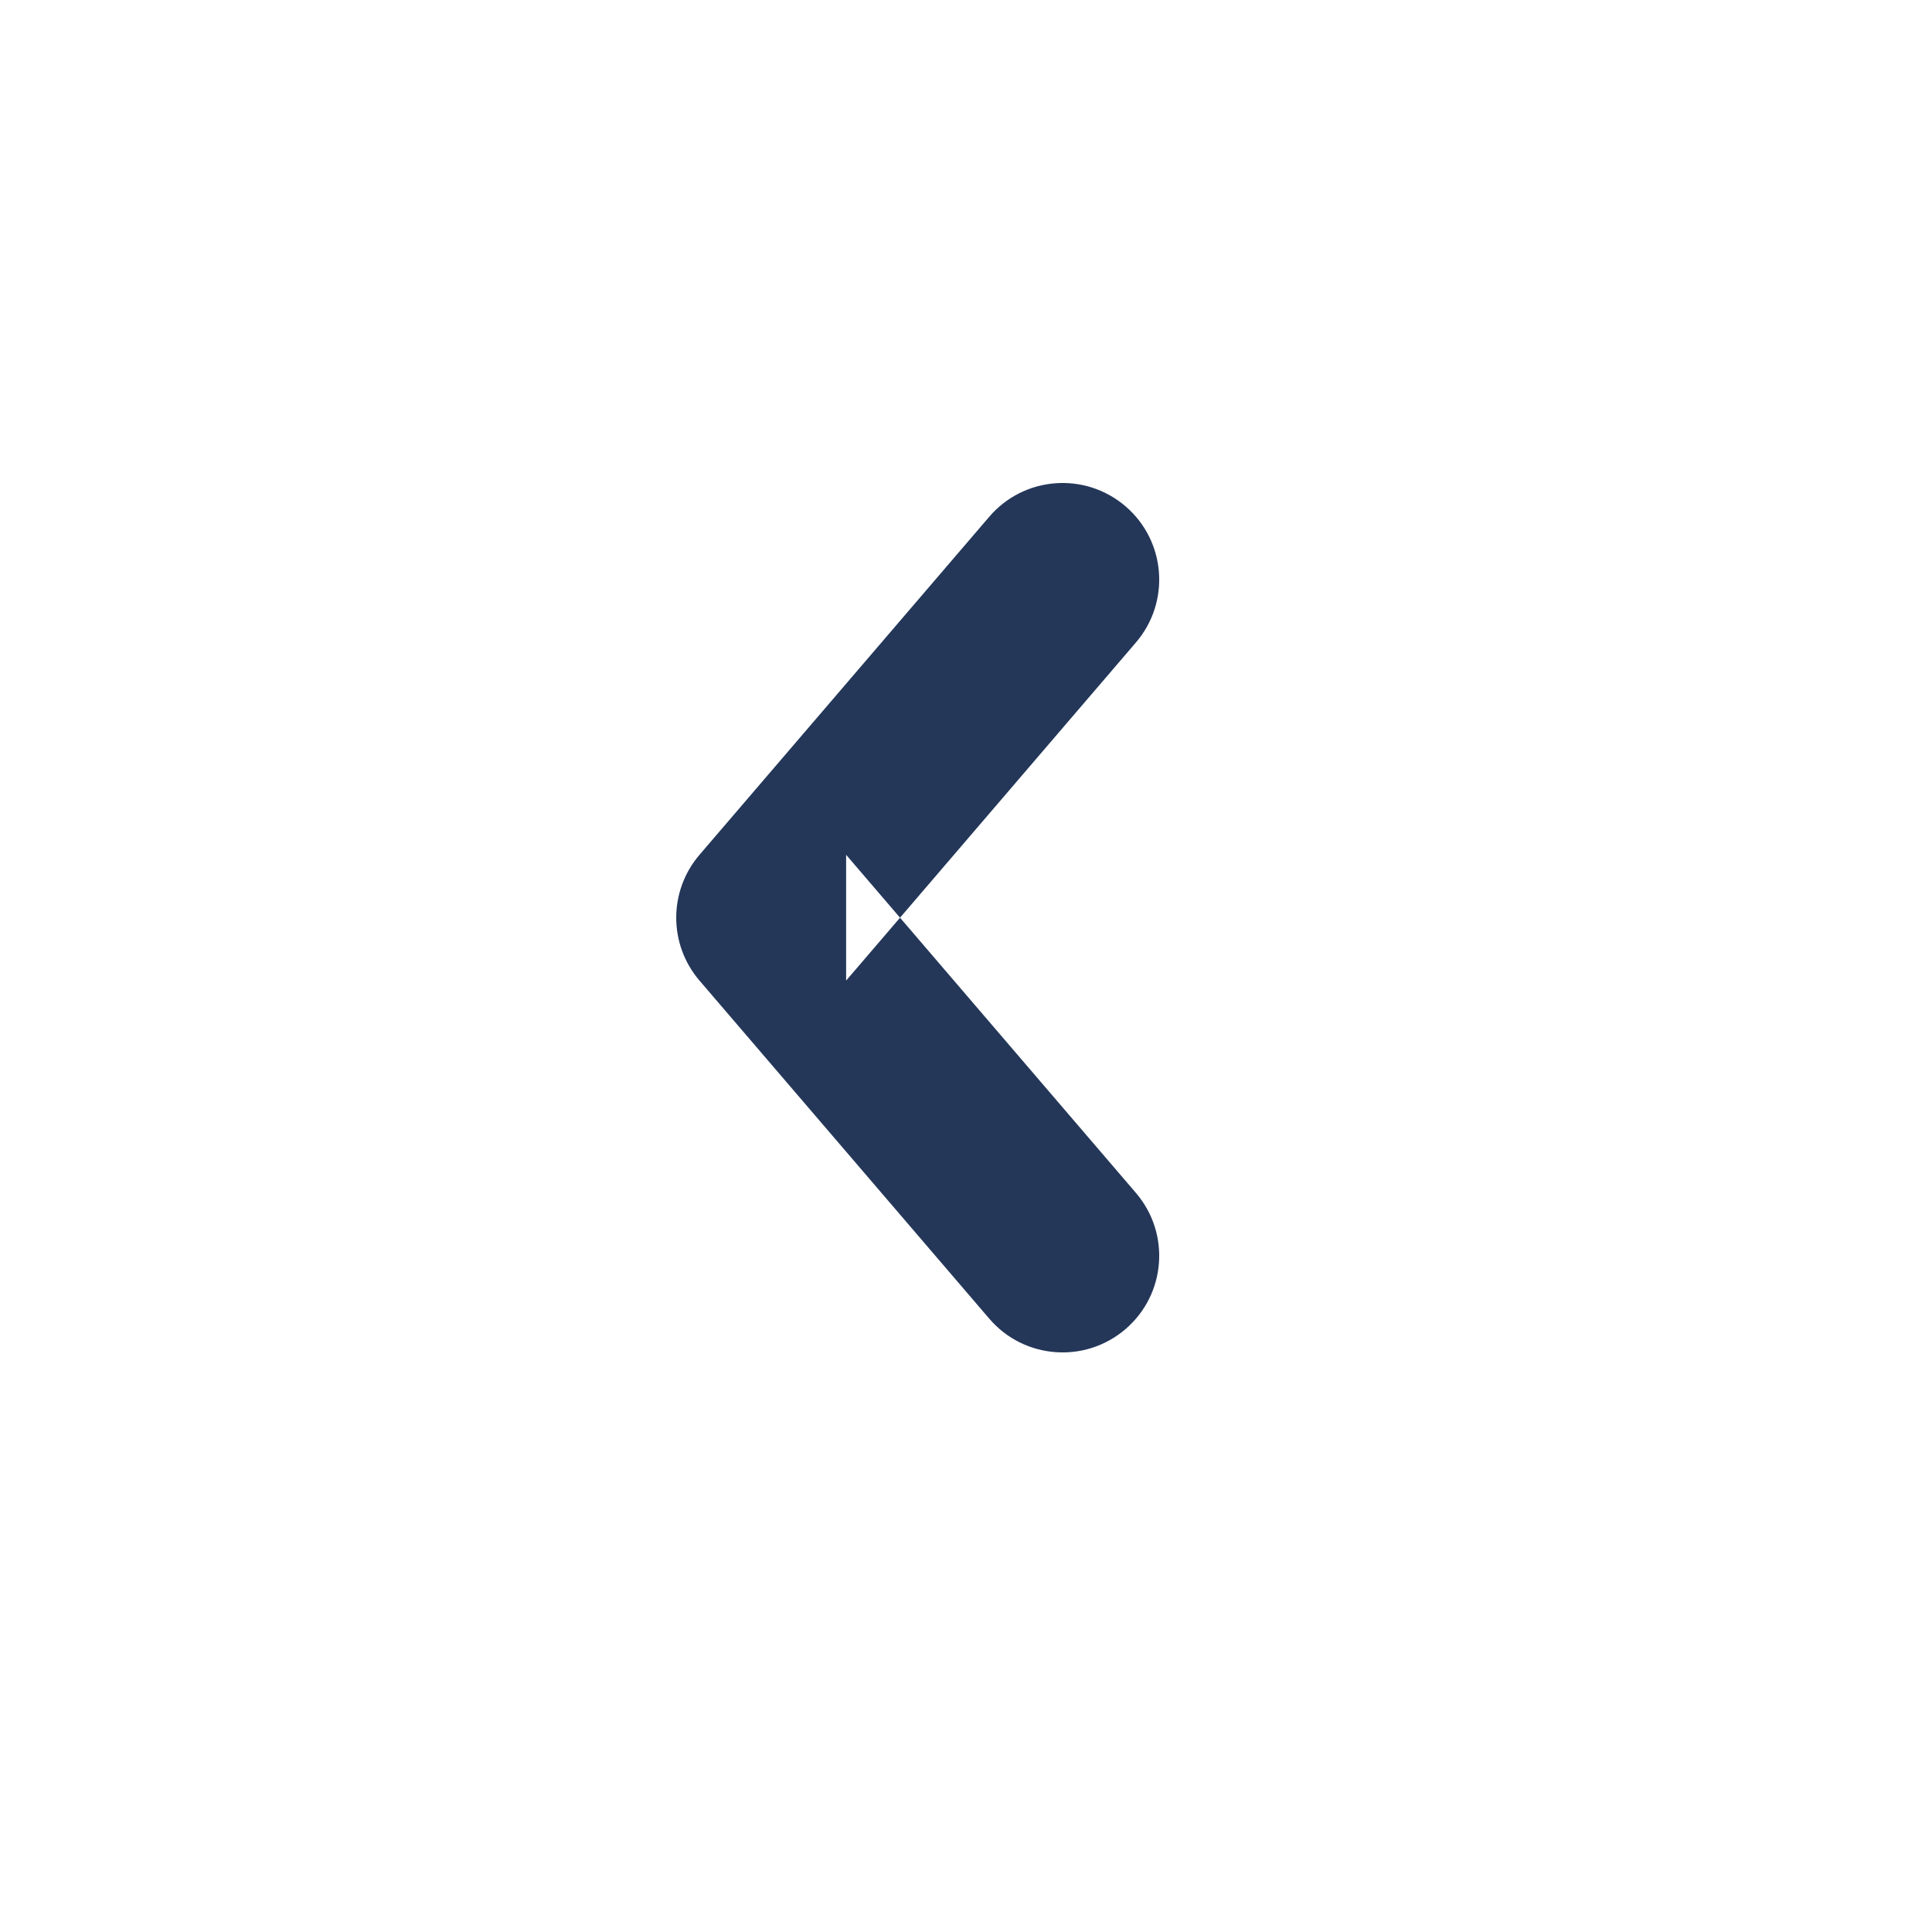
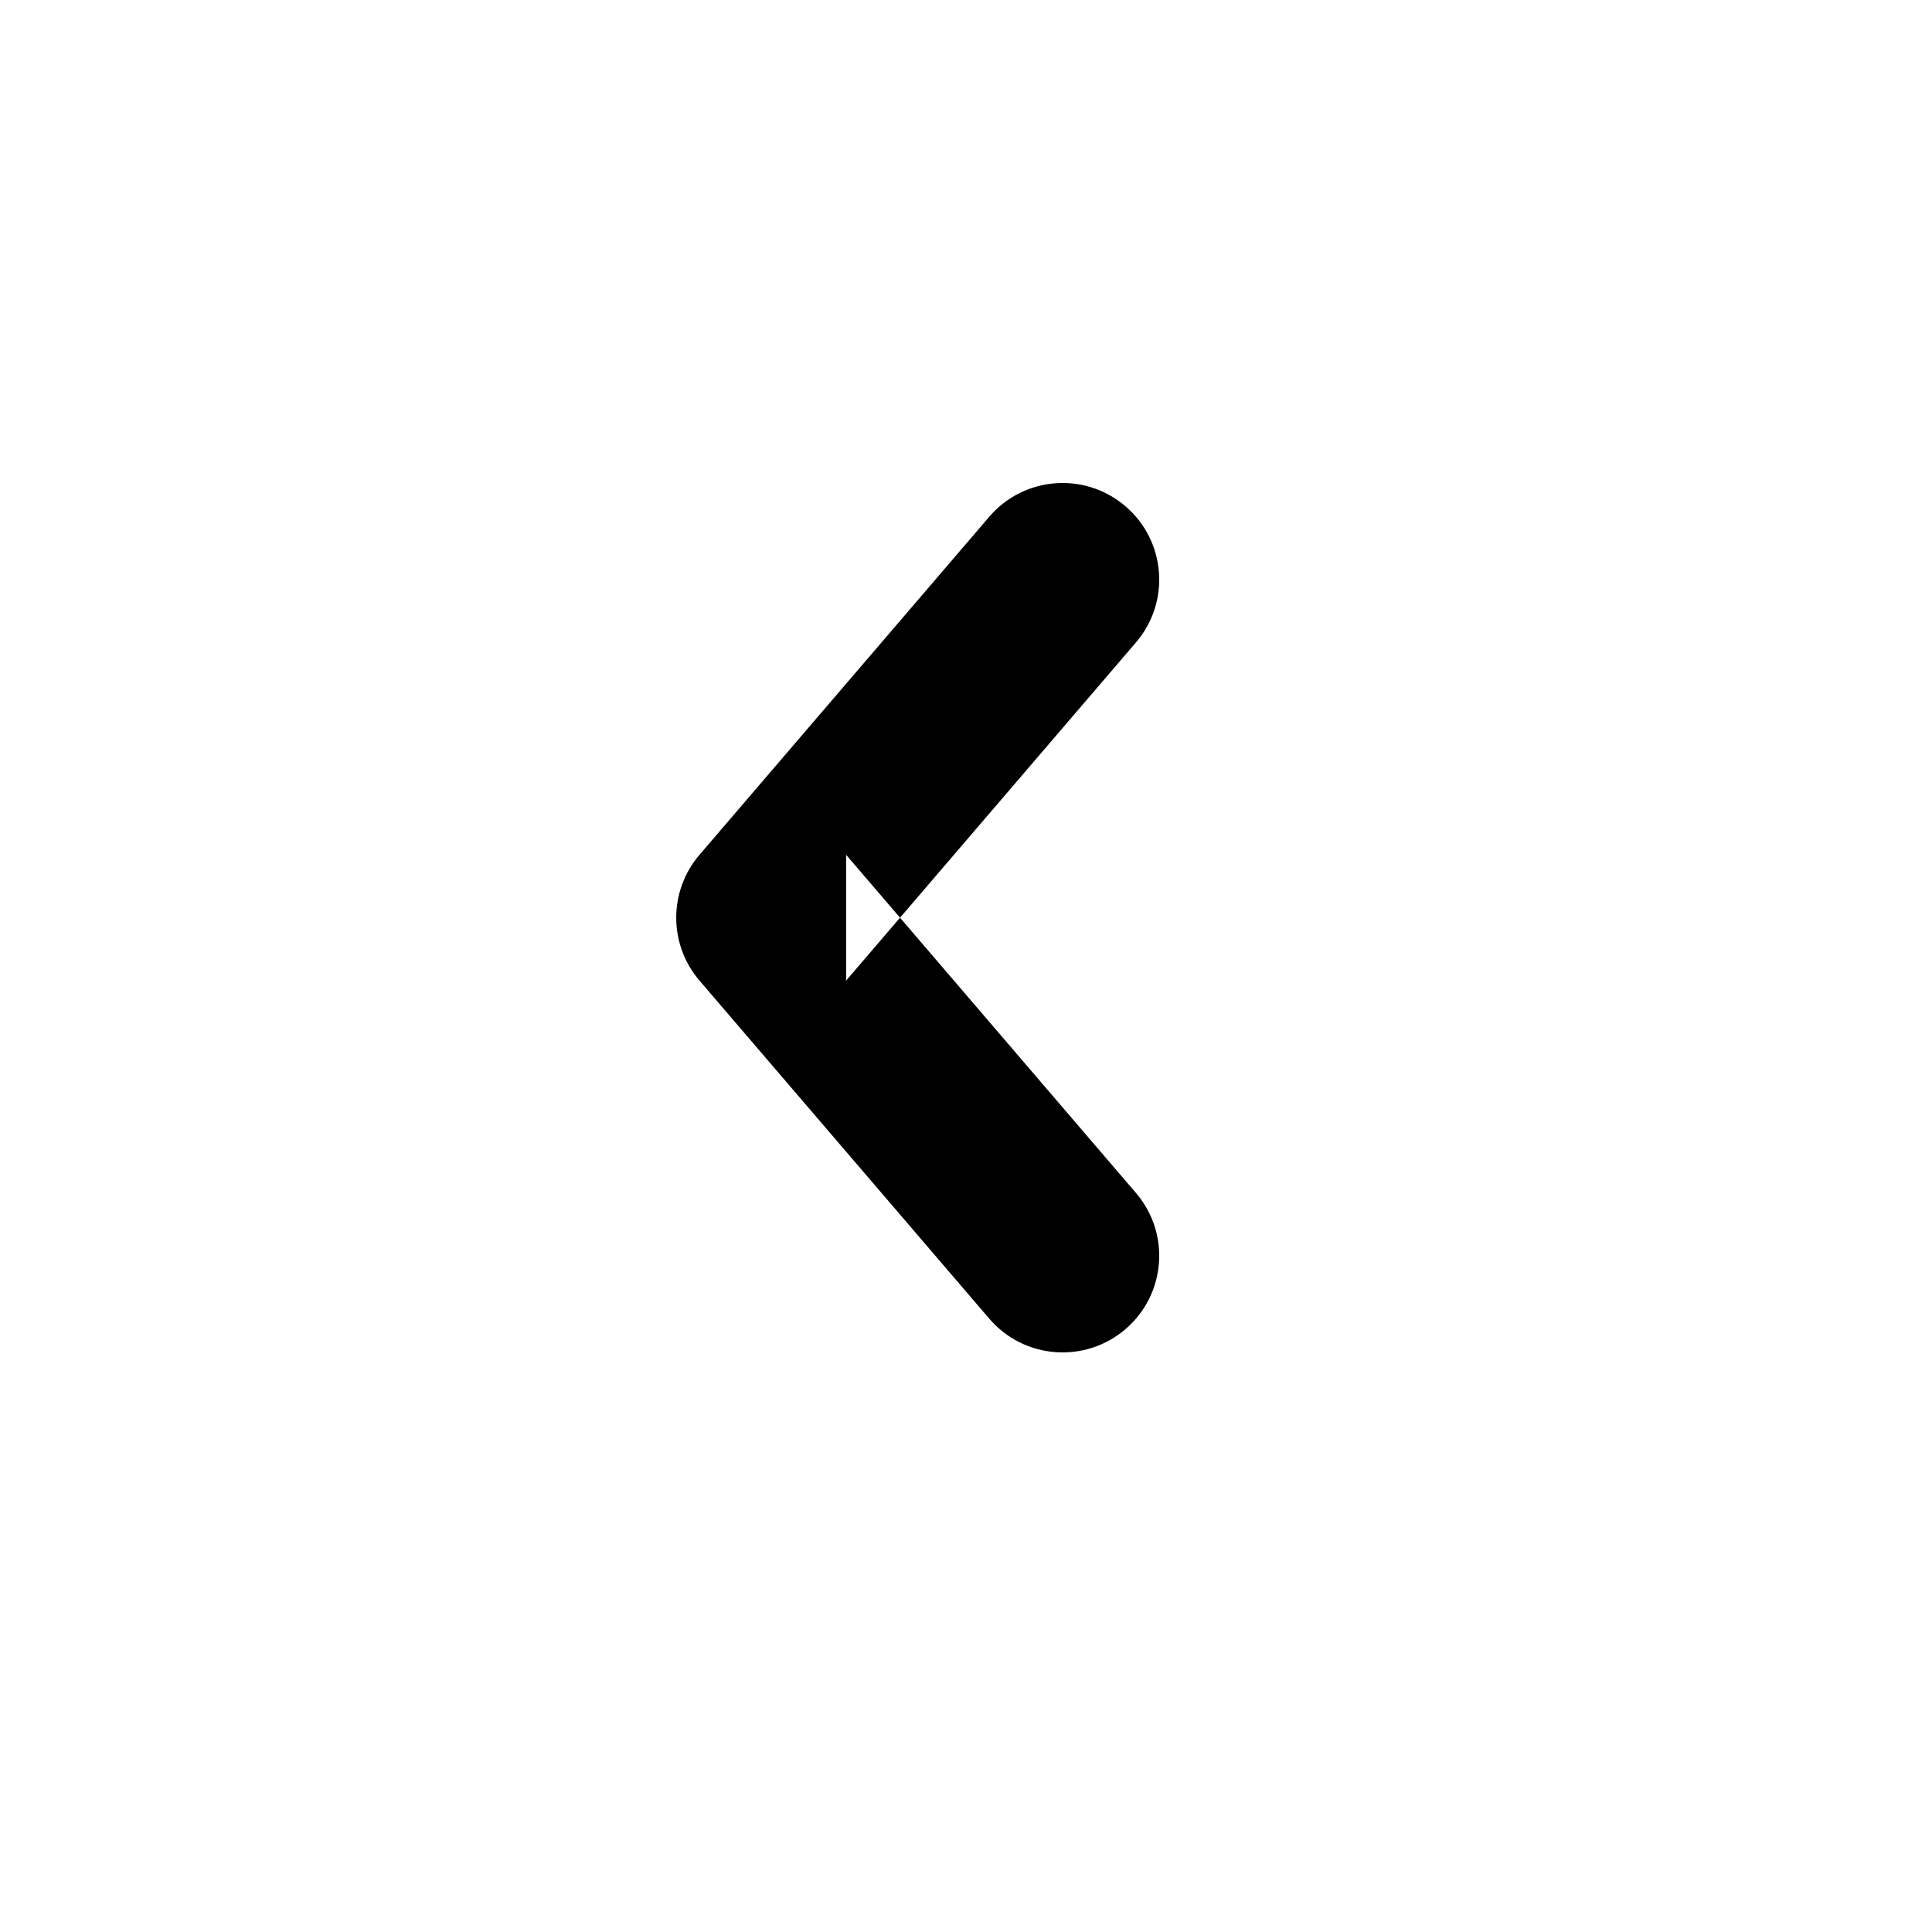
<svg xmlns="http://www.w3.org/2000/svg" width="20px" height="20px" viewBox="0 0 20 20" version="1.1">
  <defs />
  <g id="Page-1" stroke="none" stroke-width="1" fill="none" fill-rule="evenodd">
-     <g id="Left-chevron" fill="#243759">
+     <g id="Left-chevron" fill="currentColor">
      <path d="M5.349,8.759 L8.849,11.759 C9.224,12.08 9.776,12.08 10.151,11.759 L13.651,8.759 C14.07,8.4 14.119,7.769 13.759,7.349 C13.4,6.93 12.769,6.881 12.349,7.241 L8.849,10.241 L10.151,10.241 L6.651,7.241 C6.231,6.881 5.6,6.93 5.241,7.349 C4.881,7.769 4.93,8.4 5.349,8.759 L5.349,8.759 Z" id="Path-112-Copy-10" transform="translate(9.500018, 9.500009) rotate(90) translate(-9.500018, -9.500009) " />
    </g>
  </g>
</svg>
